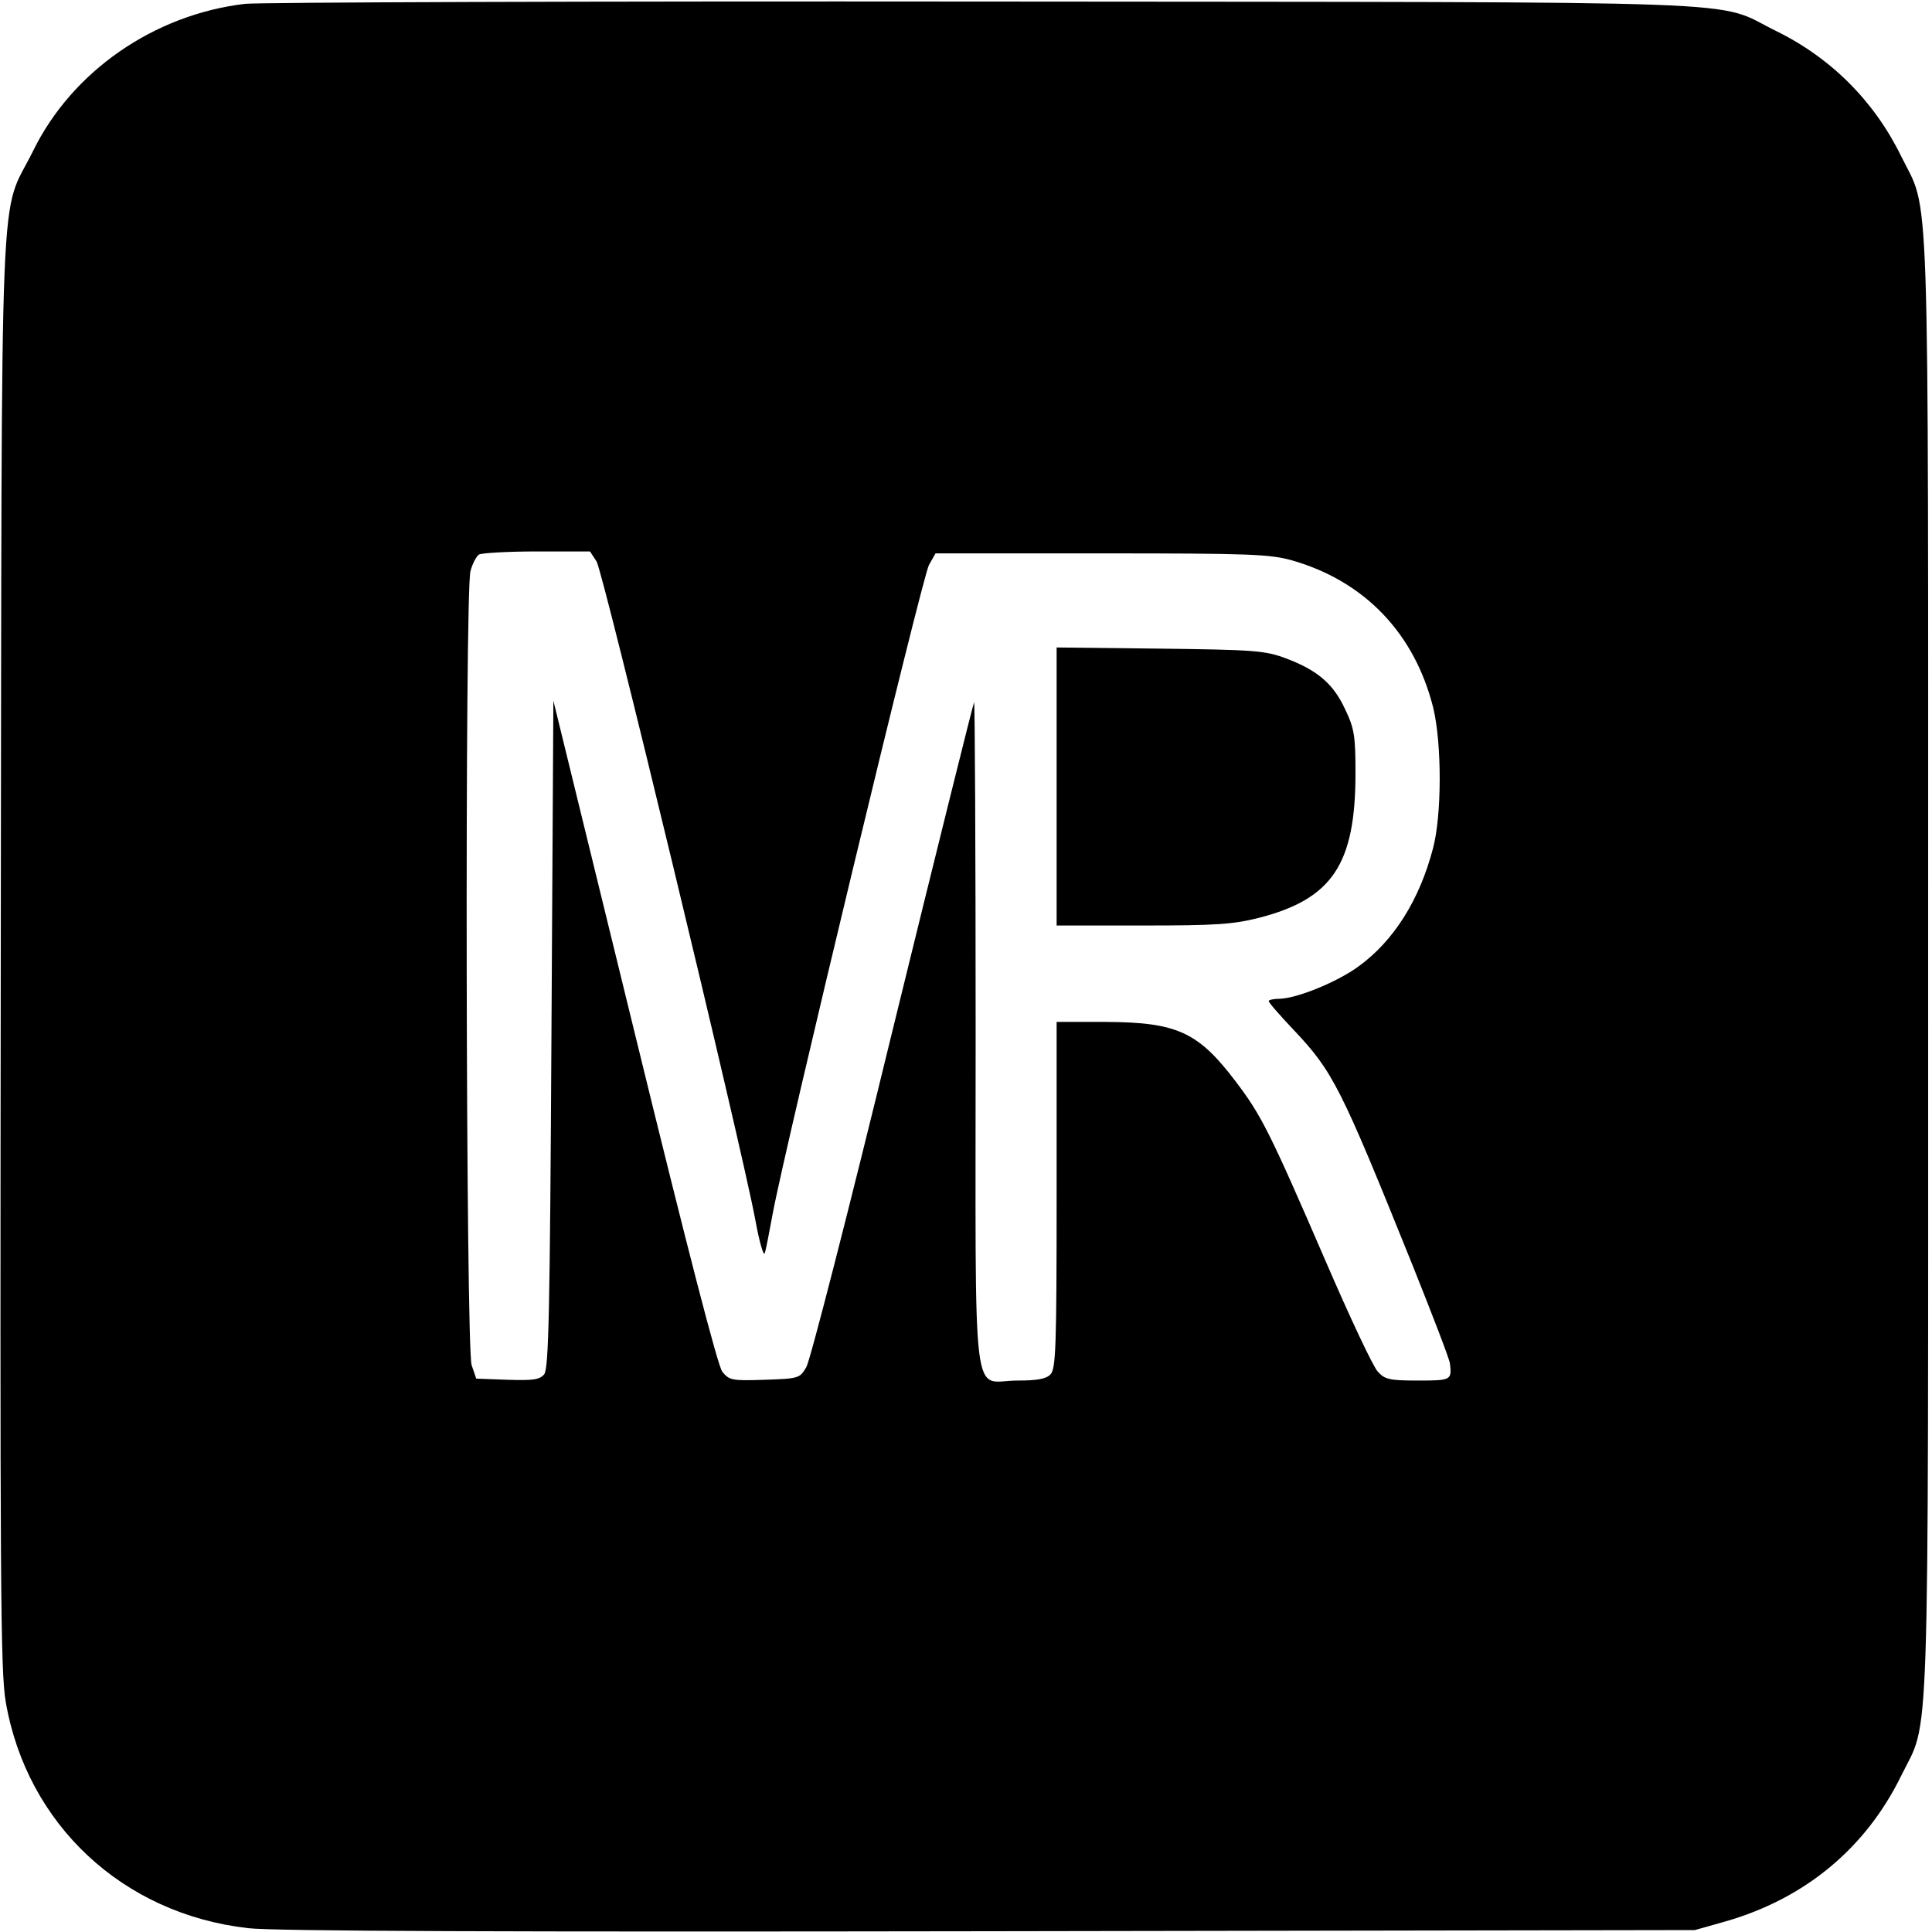
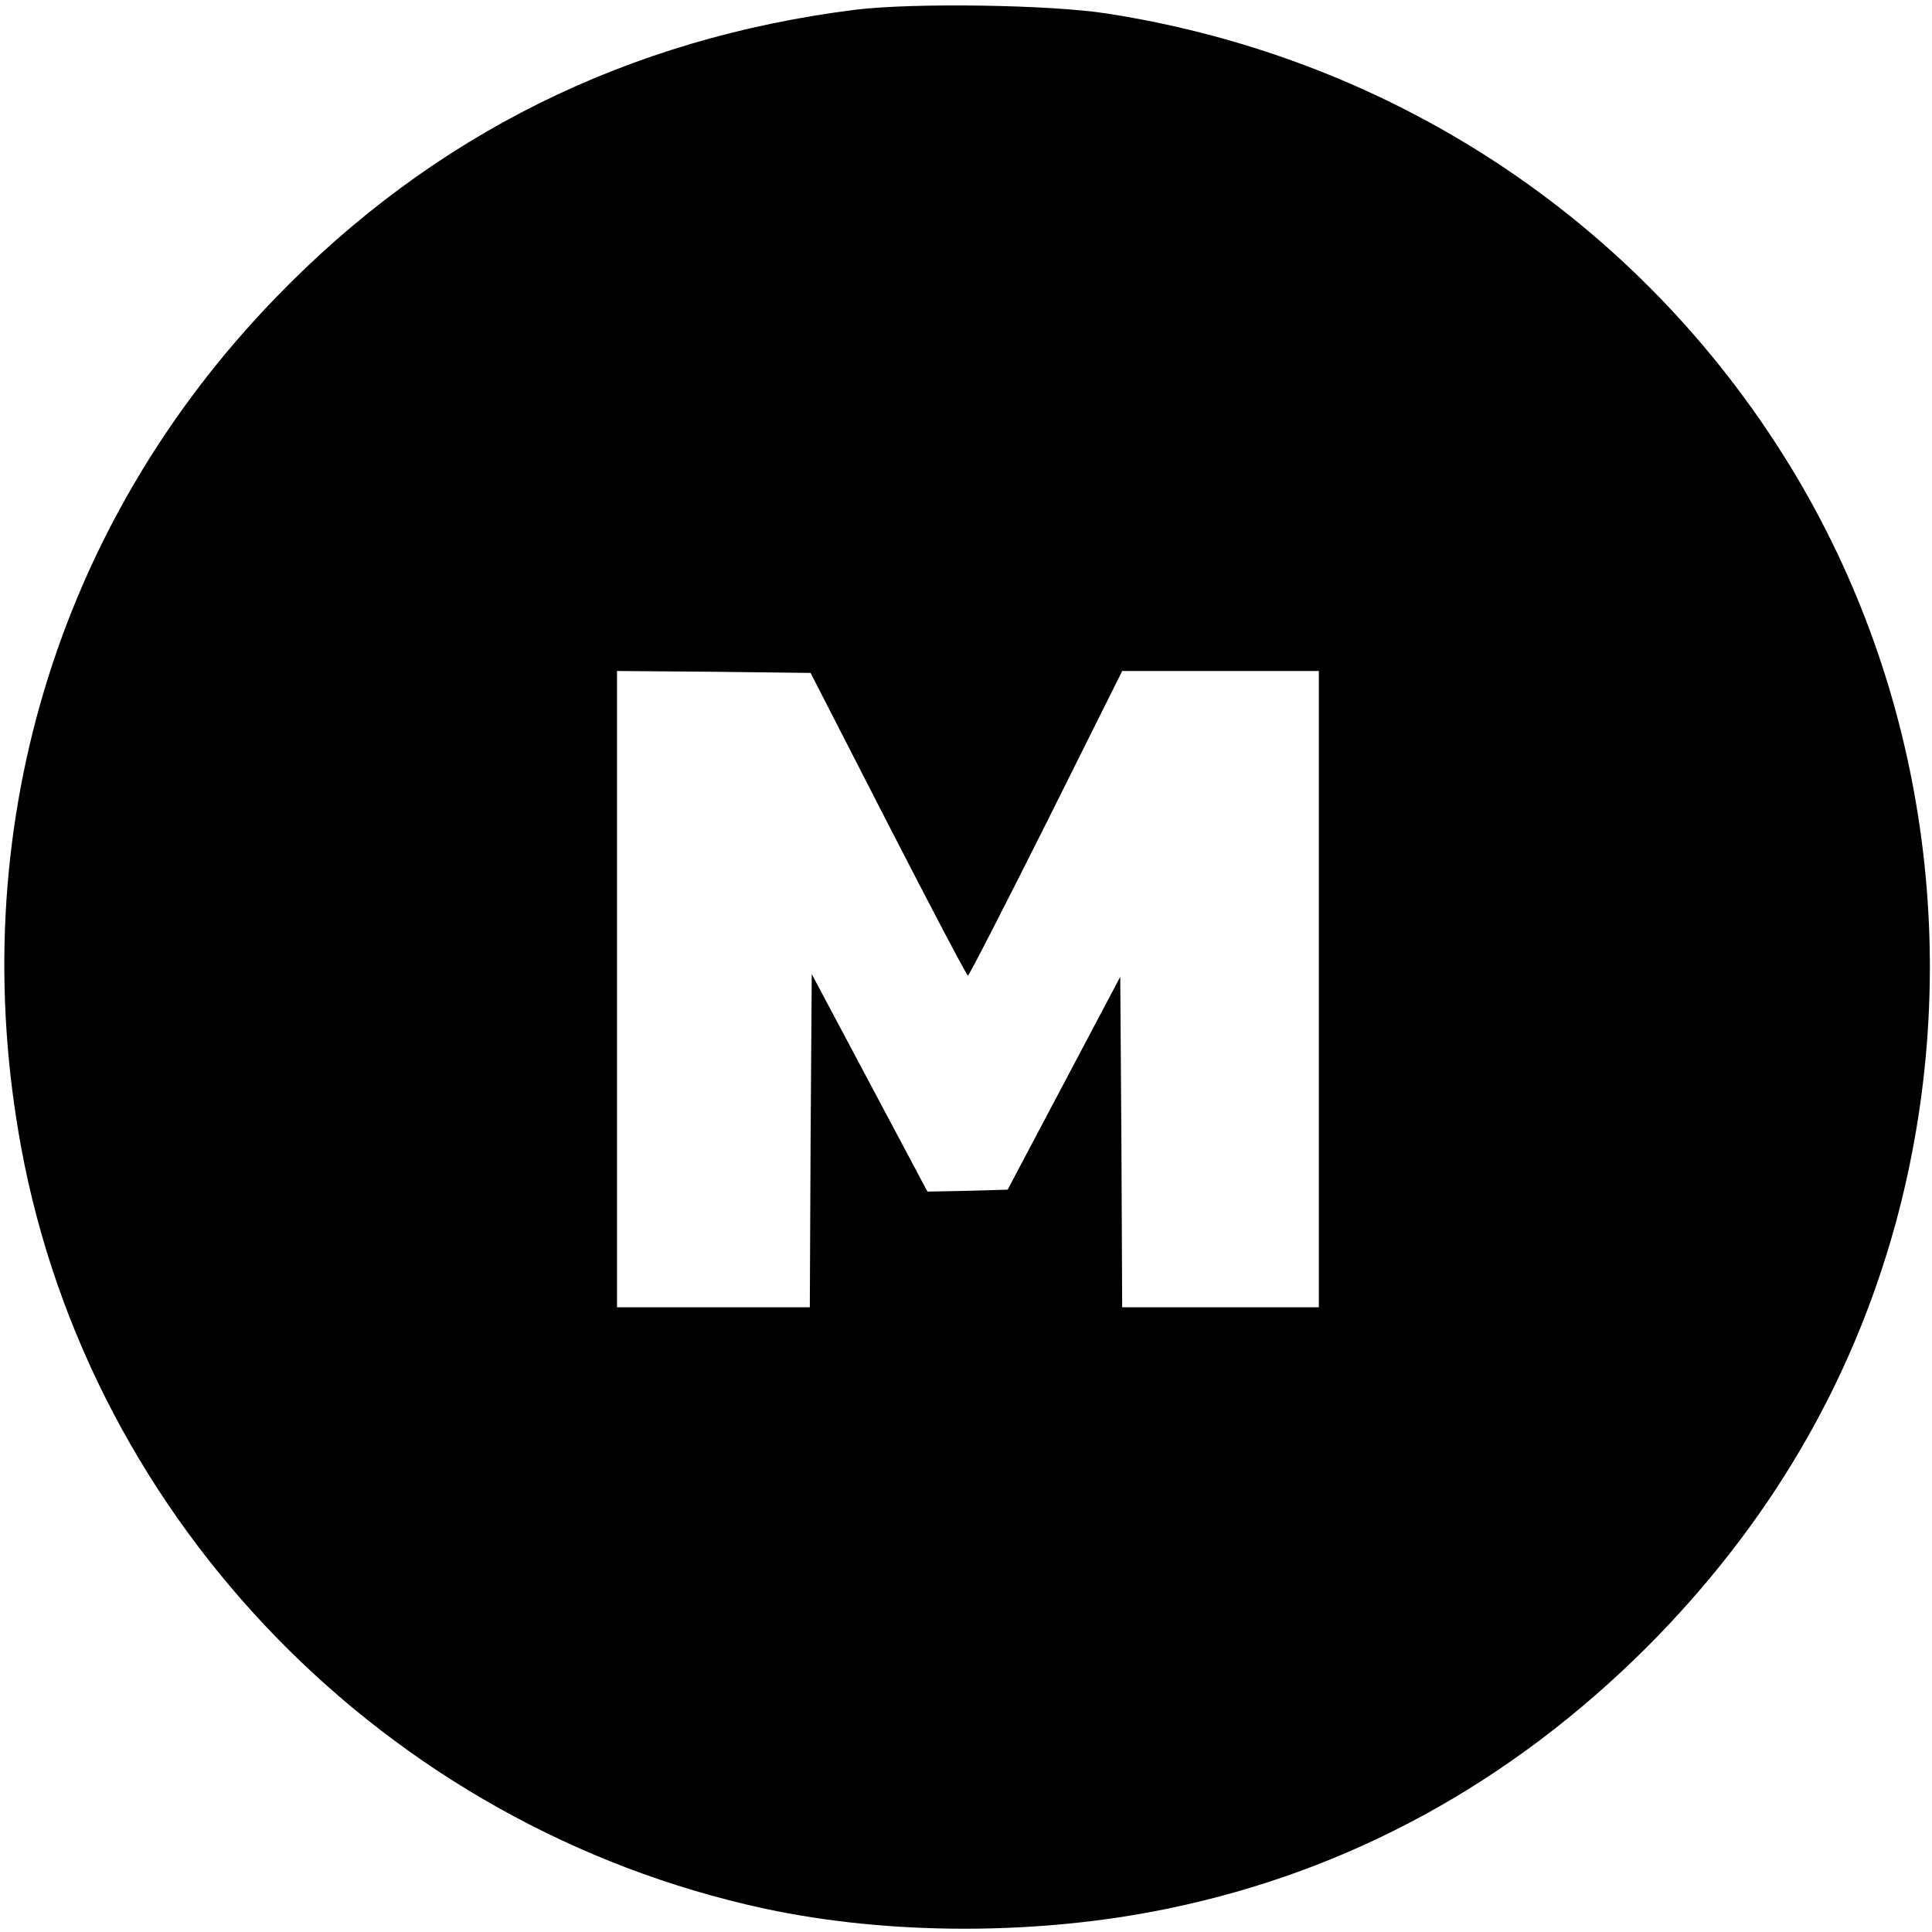
<svg xmlns="http://www.w3.org/2000/svg" version="1.0" width="501pt" height="501pt" viewBox="0 0 501 501" preserveAspectRatio="xMidYMid meet">
  <g transform="translate(0,501) scale(0.1,-0.1)" fill="#000000" stroke="none">
-     <path d="M635 5000 c-236 -28 -448 -175 -549 -381 -89 -181 -81 23 -84 -2074 -2 -1639 -1 -1870 13 -1949 55 -317 303 -549 628 -586 62 -8 679 -10 1922 -8 l1830 3 78 22 c207 59 365 190 457 378 75 153 70 -4 70 2100 0 2103 5 1947 -70 2100 -70 143 -182 255 -325 325 -165 81 14 74 -2060 76 -1017 1 -1877 -2 -1910 -6z m912 -1446 c17 -26 376 -1515 412 -1709 10 -55 21 -93 24 -85 3 8 12 55 21 104 33 177 388 1652 405 1681 l17 30 430 0 c385 0 436 -2 494 -18 189 -54 319 -190 367 -384 22 -93 22 -277 -1 -363 -35 -134 -102 -240 -193 -306 -56 -41 -160 -83 -205 -84 -16 0 -28 -3 -28 -6 0 -4 29 -37 64 -74 103 -109 122 -147 309 -611 52 -130 96 -244 97 -255 5 -43 3 -44 -83 -44 -74 0 -86 3 -104 23 -12 12 -73 142 -136 288 -144 333 -166 377 -233 465 -97 128 -152 153 -336 154 l-128 0 0 -449 c0 -395 -2 -451 -16 -465 -11 -12 -35 -16 -86 -16 -120 0 -108 -100 -108 898 0 476 -2 863 -4 861 -2 -2 -97 -384 -211 -849 -113 -465 -214 -858 -224 -875 -17 -29 -19 -30 -108 -33 -86 -3 -92 -1 -110 21 -12 16 -89 313 -228 882 l-210 858 -5 -865 c-4 -722 -7 -868 -19 -882 -12 -14 -29 -16 -95 -14 l-81 3 -12 35 c-15 45 -18 2006 -3 2059 5 19 15 38 22 43 7 4 75 8 150 8 l138 0 17 -26z" />
-     <path d="M2740 2971 l0 -361 223 0 c191 0 235 3 302 20 190 49 250 139 250 375 0 97 -3 116 -27 166 -30 65 -71 101 -154 132 -54 20 -81 22 -326 25 l-268 3 0 -360z" />
+     <path d="M2220 4985 c-592 -74 -1098 -325 -1506 -748 -570 -589 -809 -1390 -659 -2203 180 -974 948 -1761 1926 -1973 324 -70 713 -70 1049 0 470 97 888 326 1241 678 315 316 530 682 644 1096 179 655 87 1358 -254 1935 -385 650 -1035 1088 -1791 1205 -147 23 -501 28 -650 10z m83 -2112 c111 -216 204 -393 207 -393 3 0 94 178 203 395 l197 395 255 0 255 0 0 -825 0 -825 -255 0 -255 0 -2 429 -3 428 -146 -276 -146 -276 -104 -3 -104 -2 -150 282 -150 282 -3 -432 -2 -432 -250 0 -250 0 0 825 0 825 251 -2 251 -3 201 -392z" />
  </g>
</svg>
